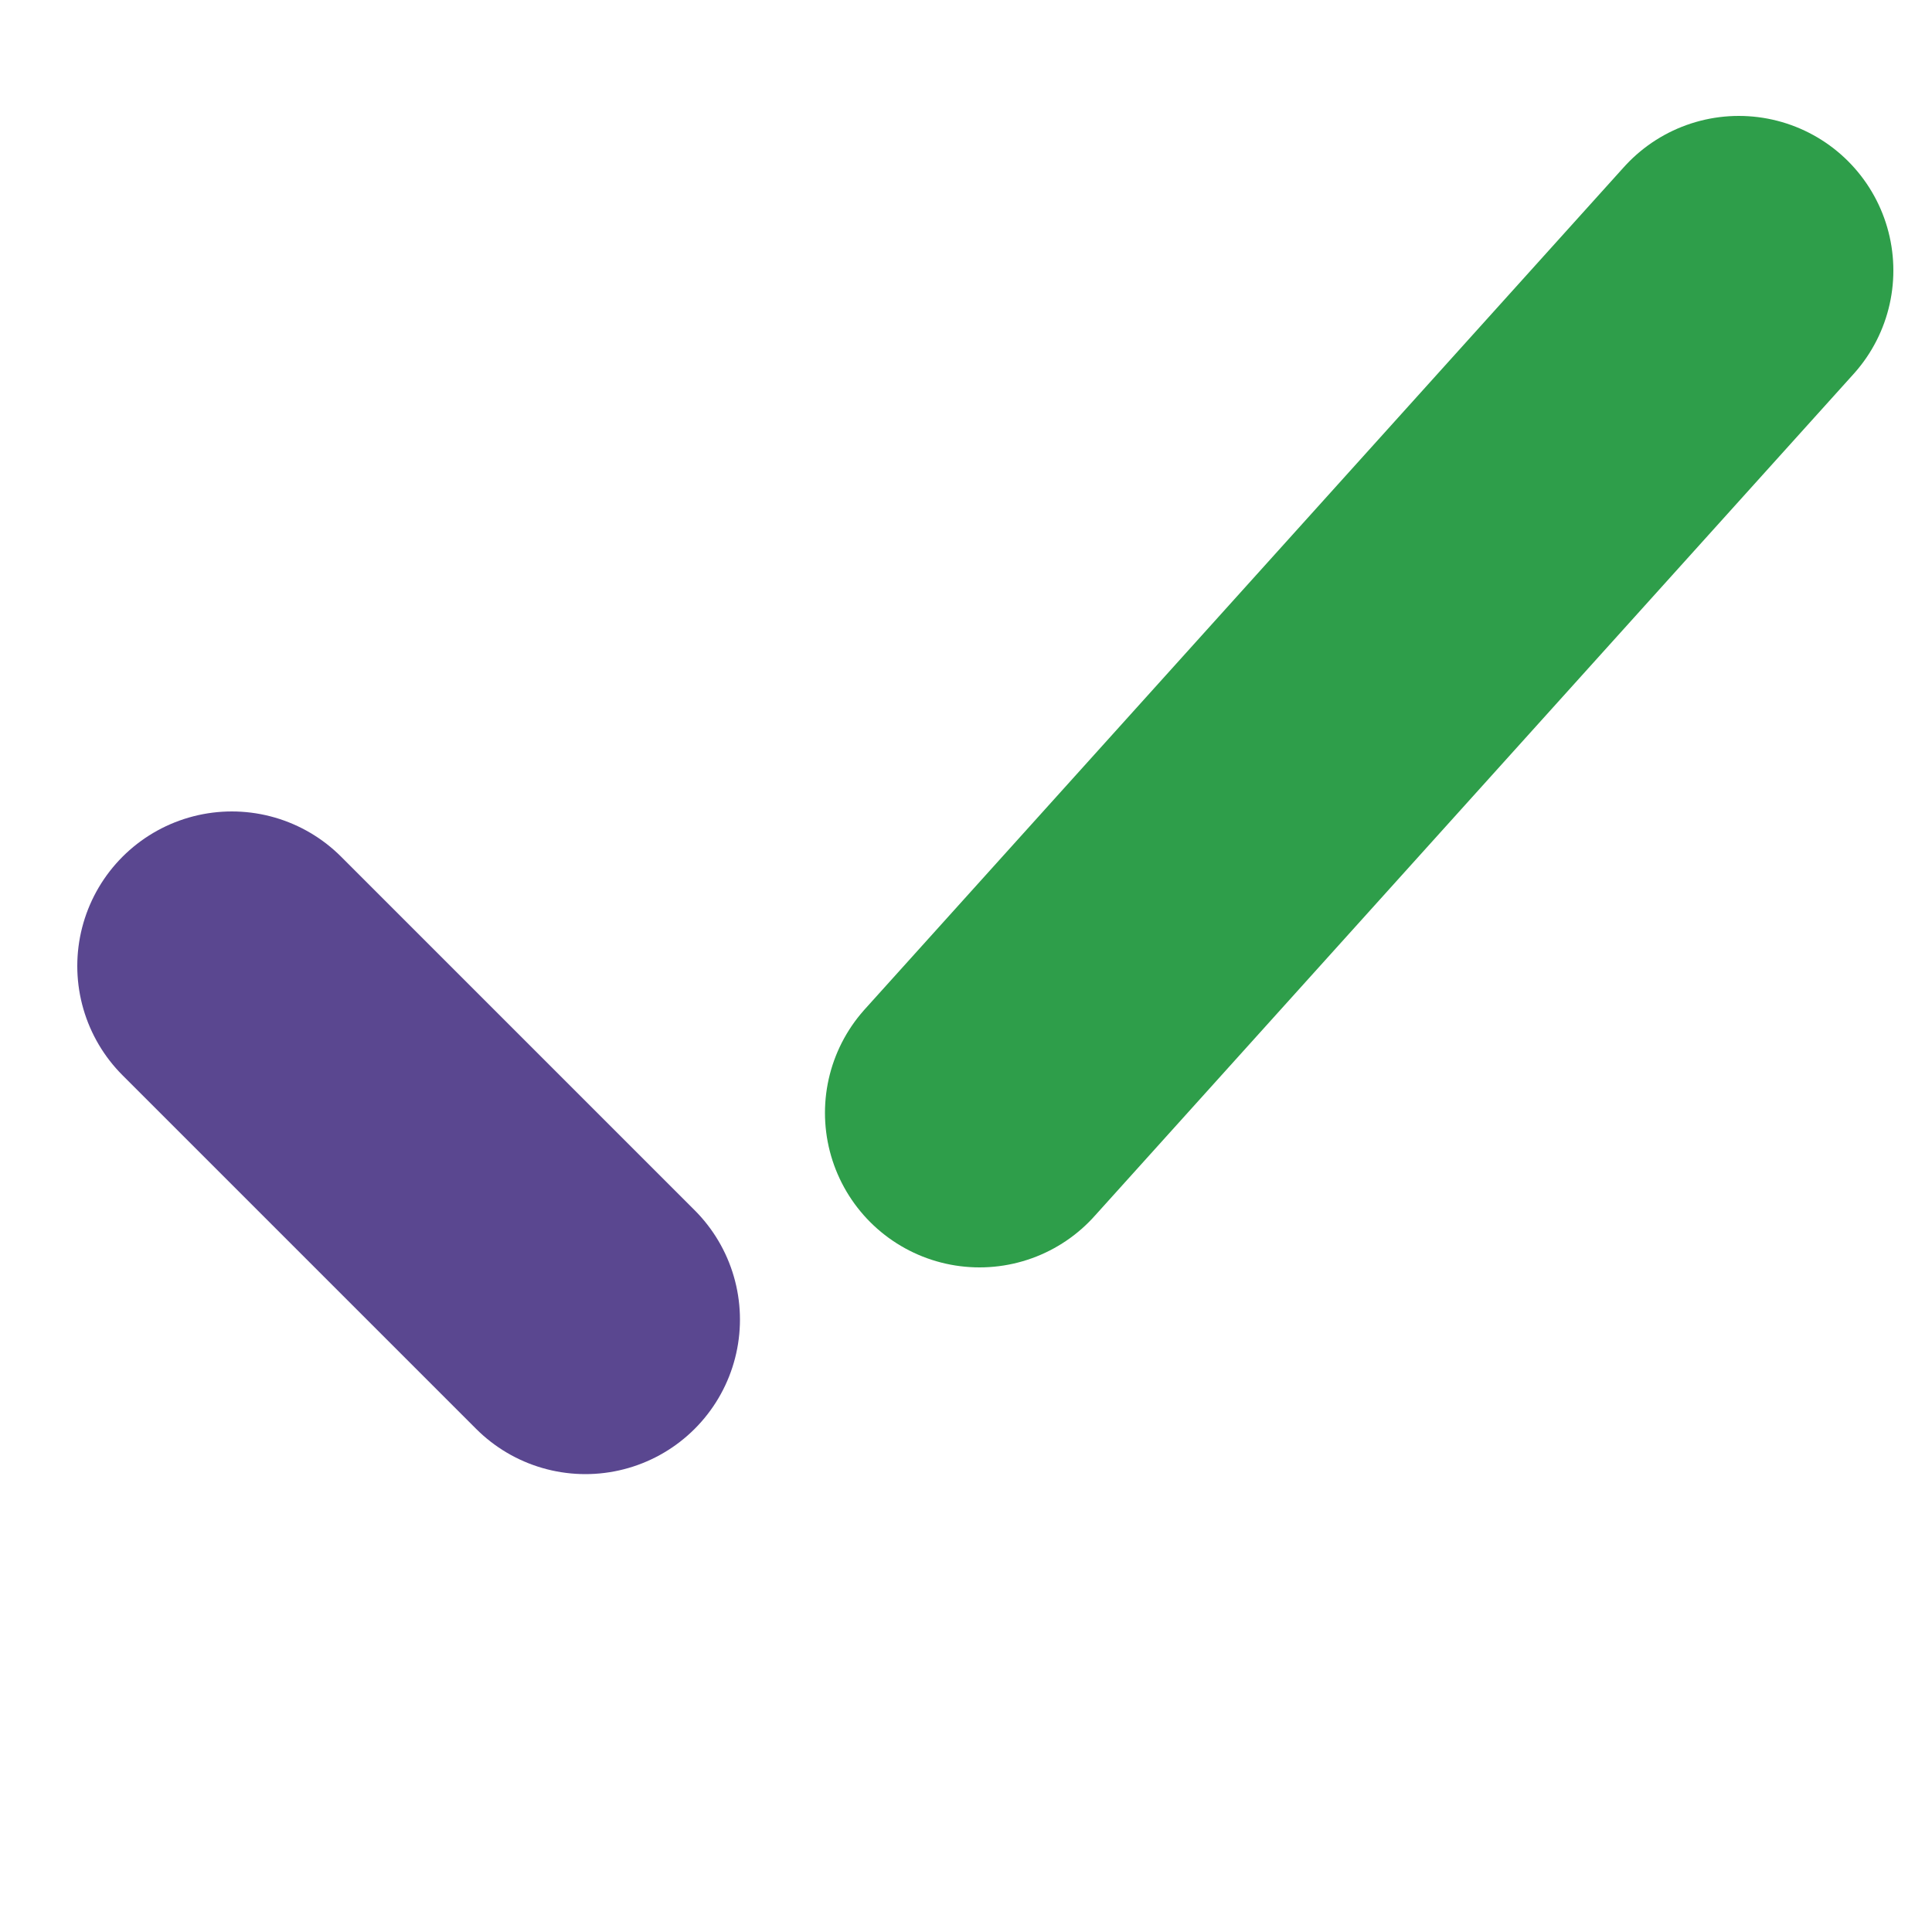
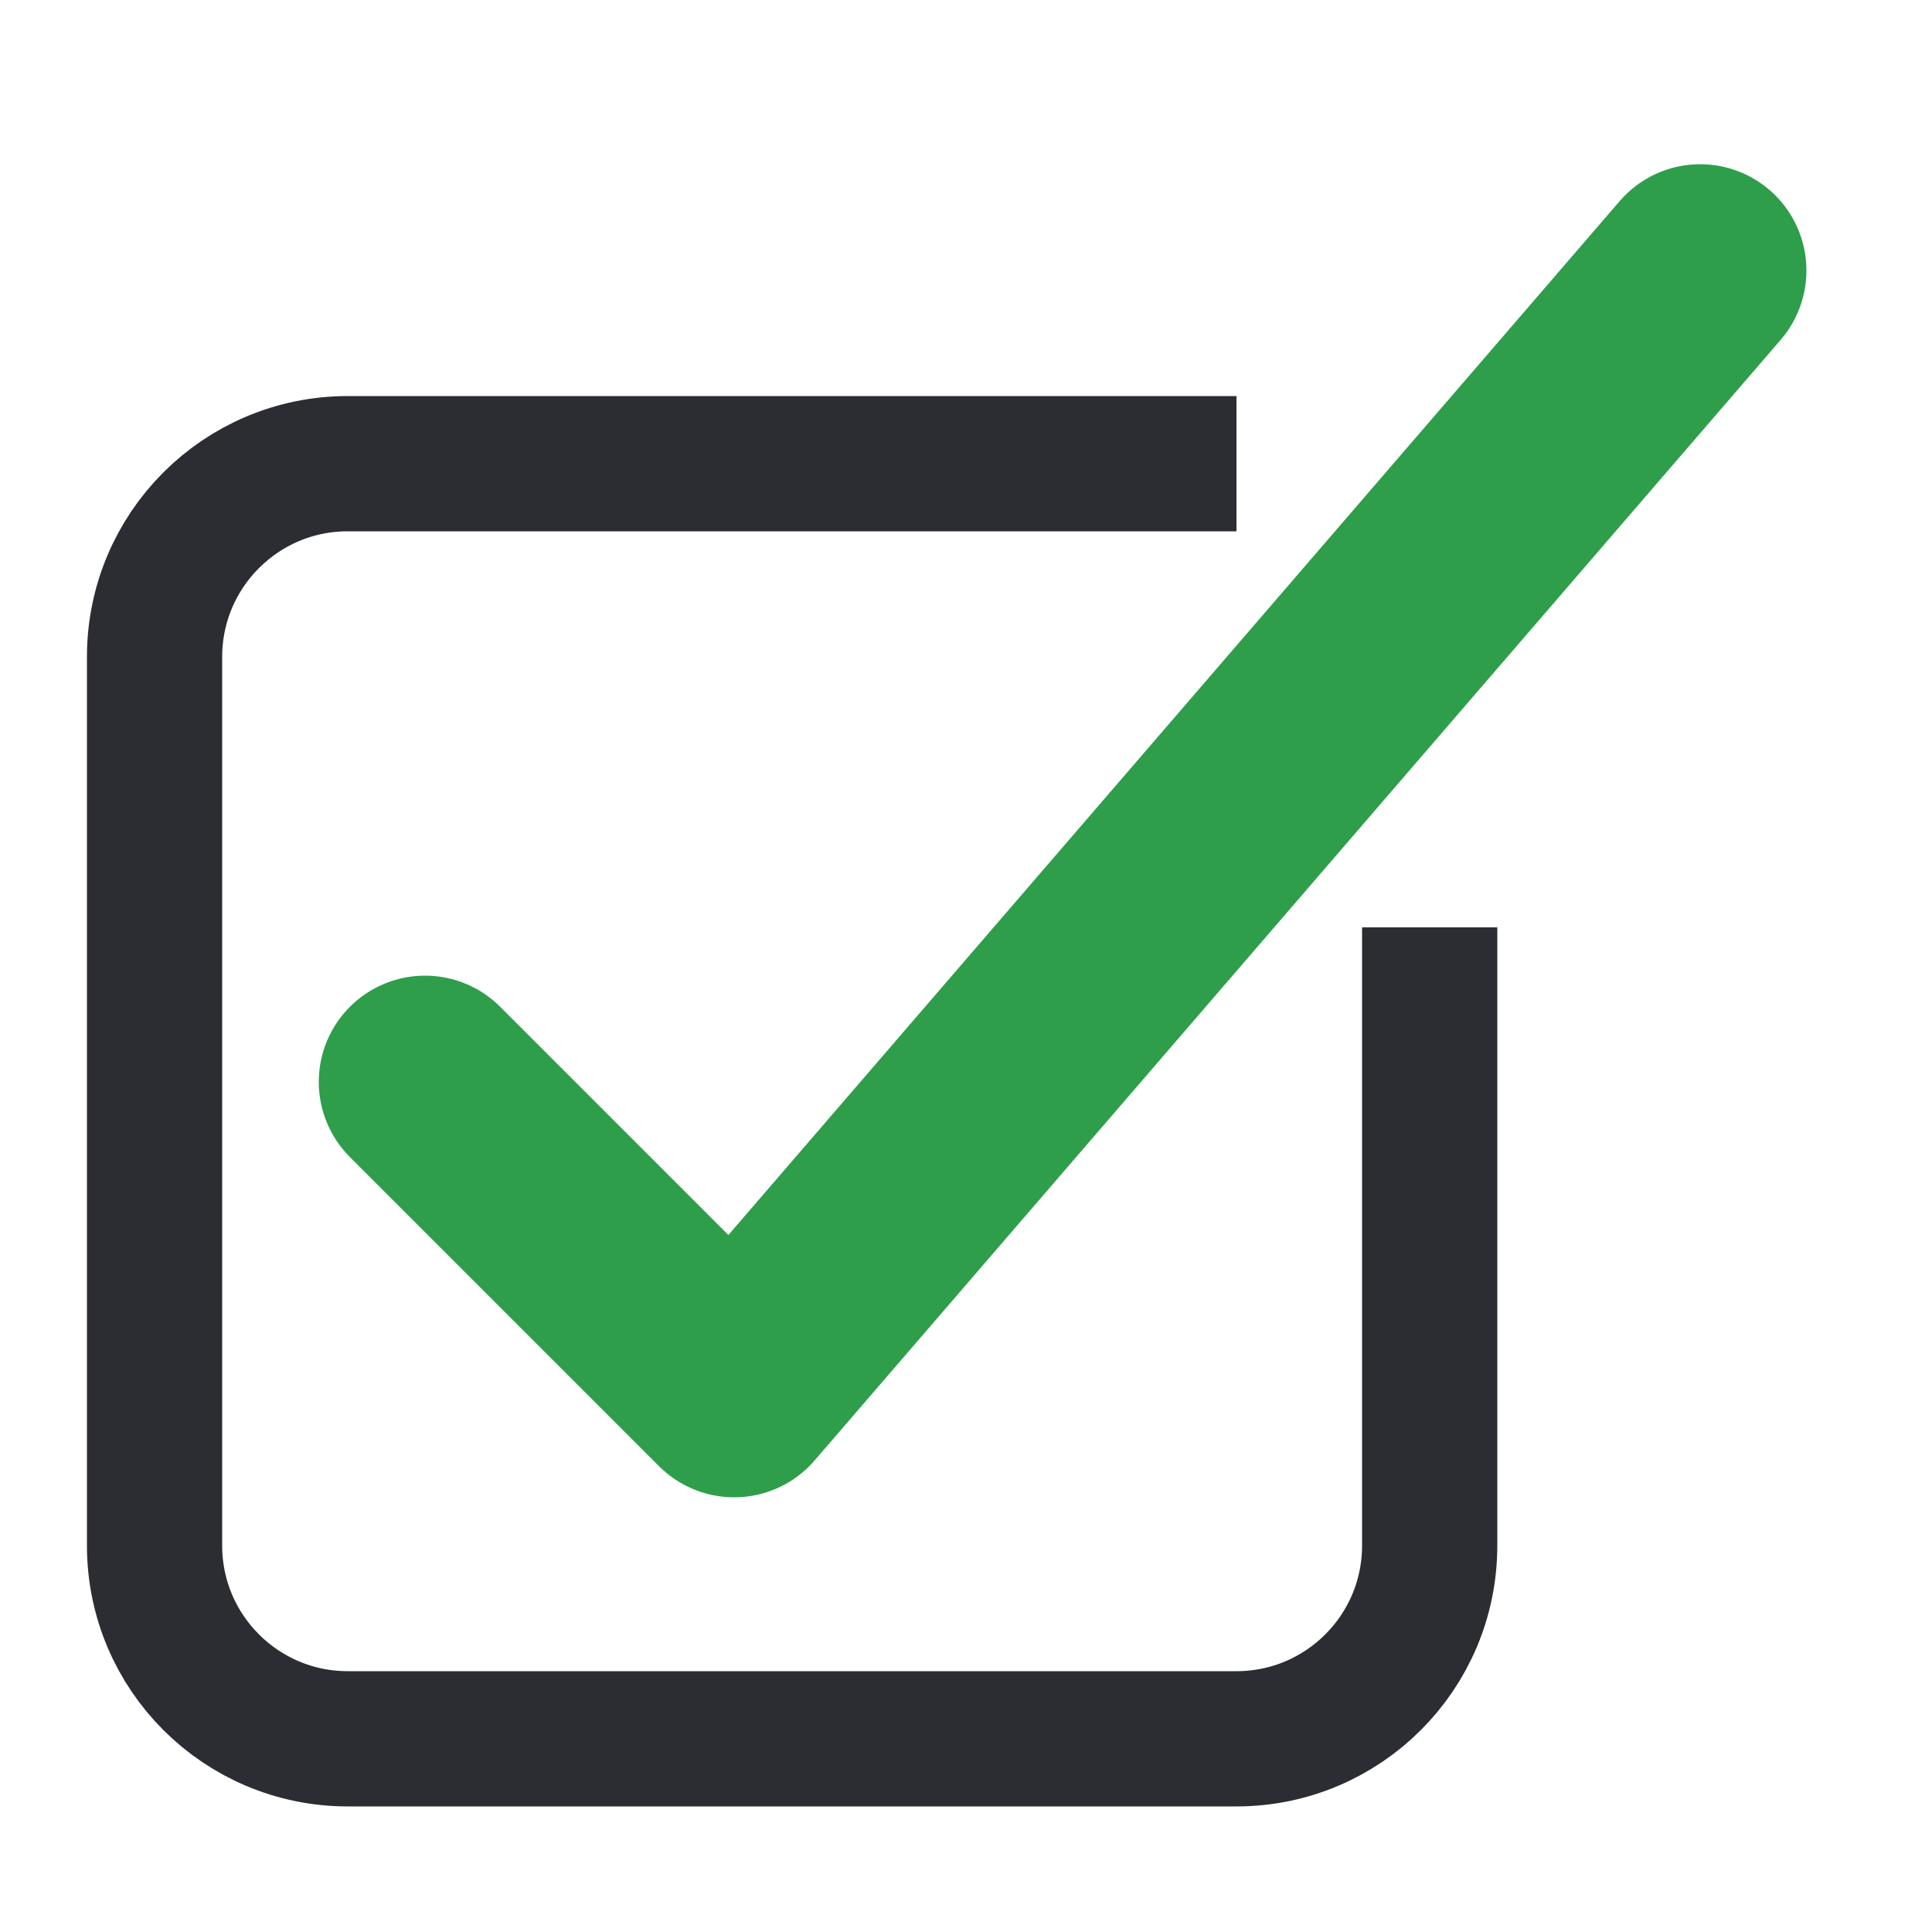
<svg xmlns="http://www.w3.org/2000/svg" viewBox="0 0 100 100">
-   <line x1="12" y1="50" x2="30.3" y2="68.3" stroke="#5A4790" stroke-width="16" stroke-linecap="round" />
-   <line x1="50.7" y1="57.6" x2="90" y2="14" stroke="#2E9E4A" stroke-width="16" stroke-linecap="round" />
+   <path d="M64 24 H18 A10 10 0 0 0 8 34 V80 A10 10 0 0 0 18 90 H64 A10 10 0 0 0 74 80 V48" fill="none" stroke="#2B2D33" stroke-width="7" />
+   <polyline points="22,56 38,72 88,14" fill="none" stroke="#2E9E4A" stroke-width="11" stroke-linecap="round" stroke-linejoin="round" />
</svg>
